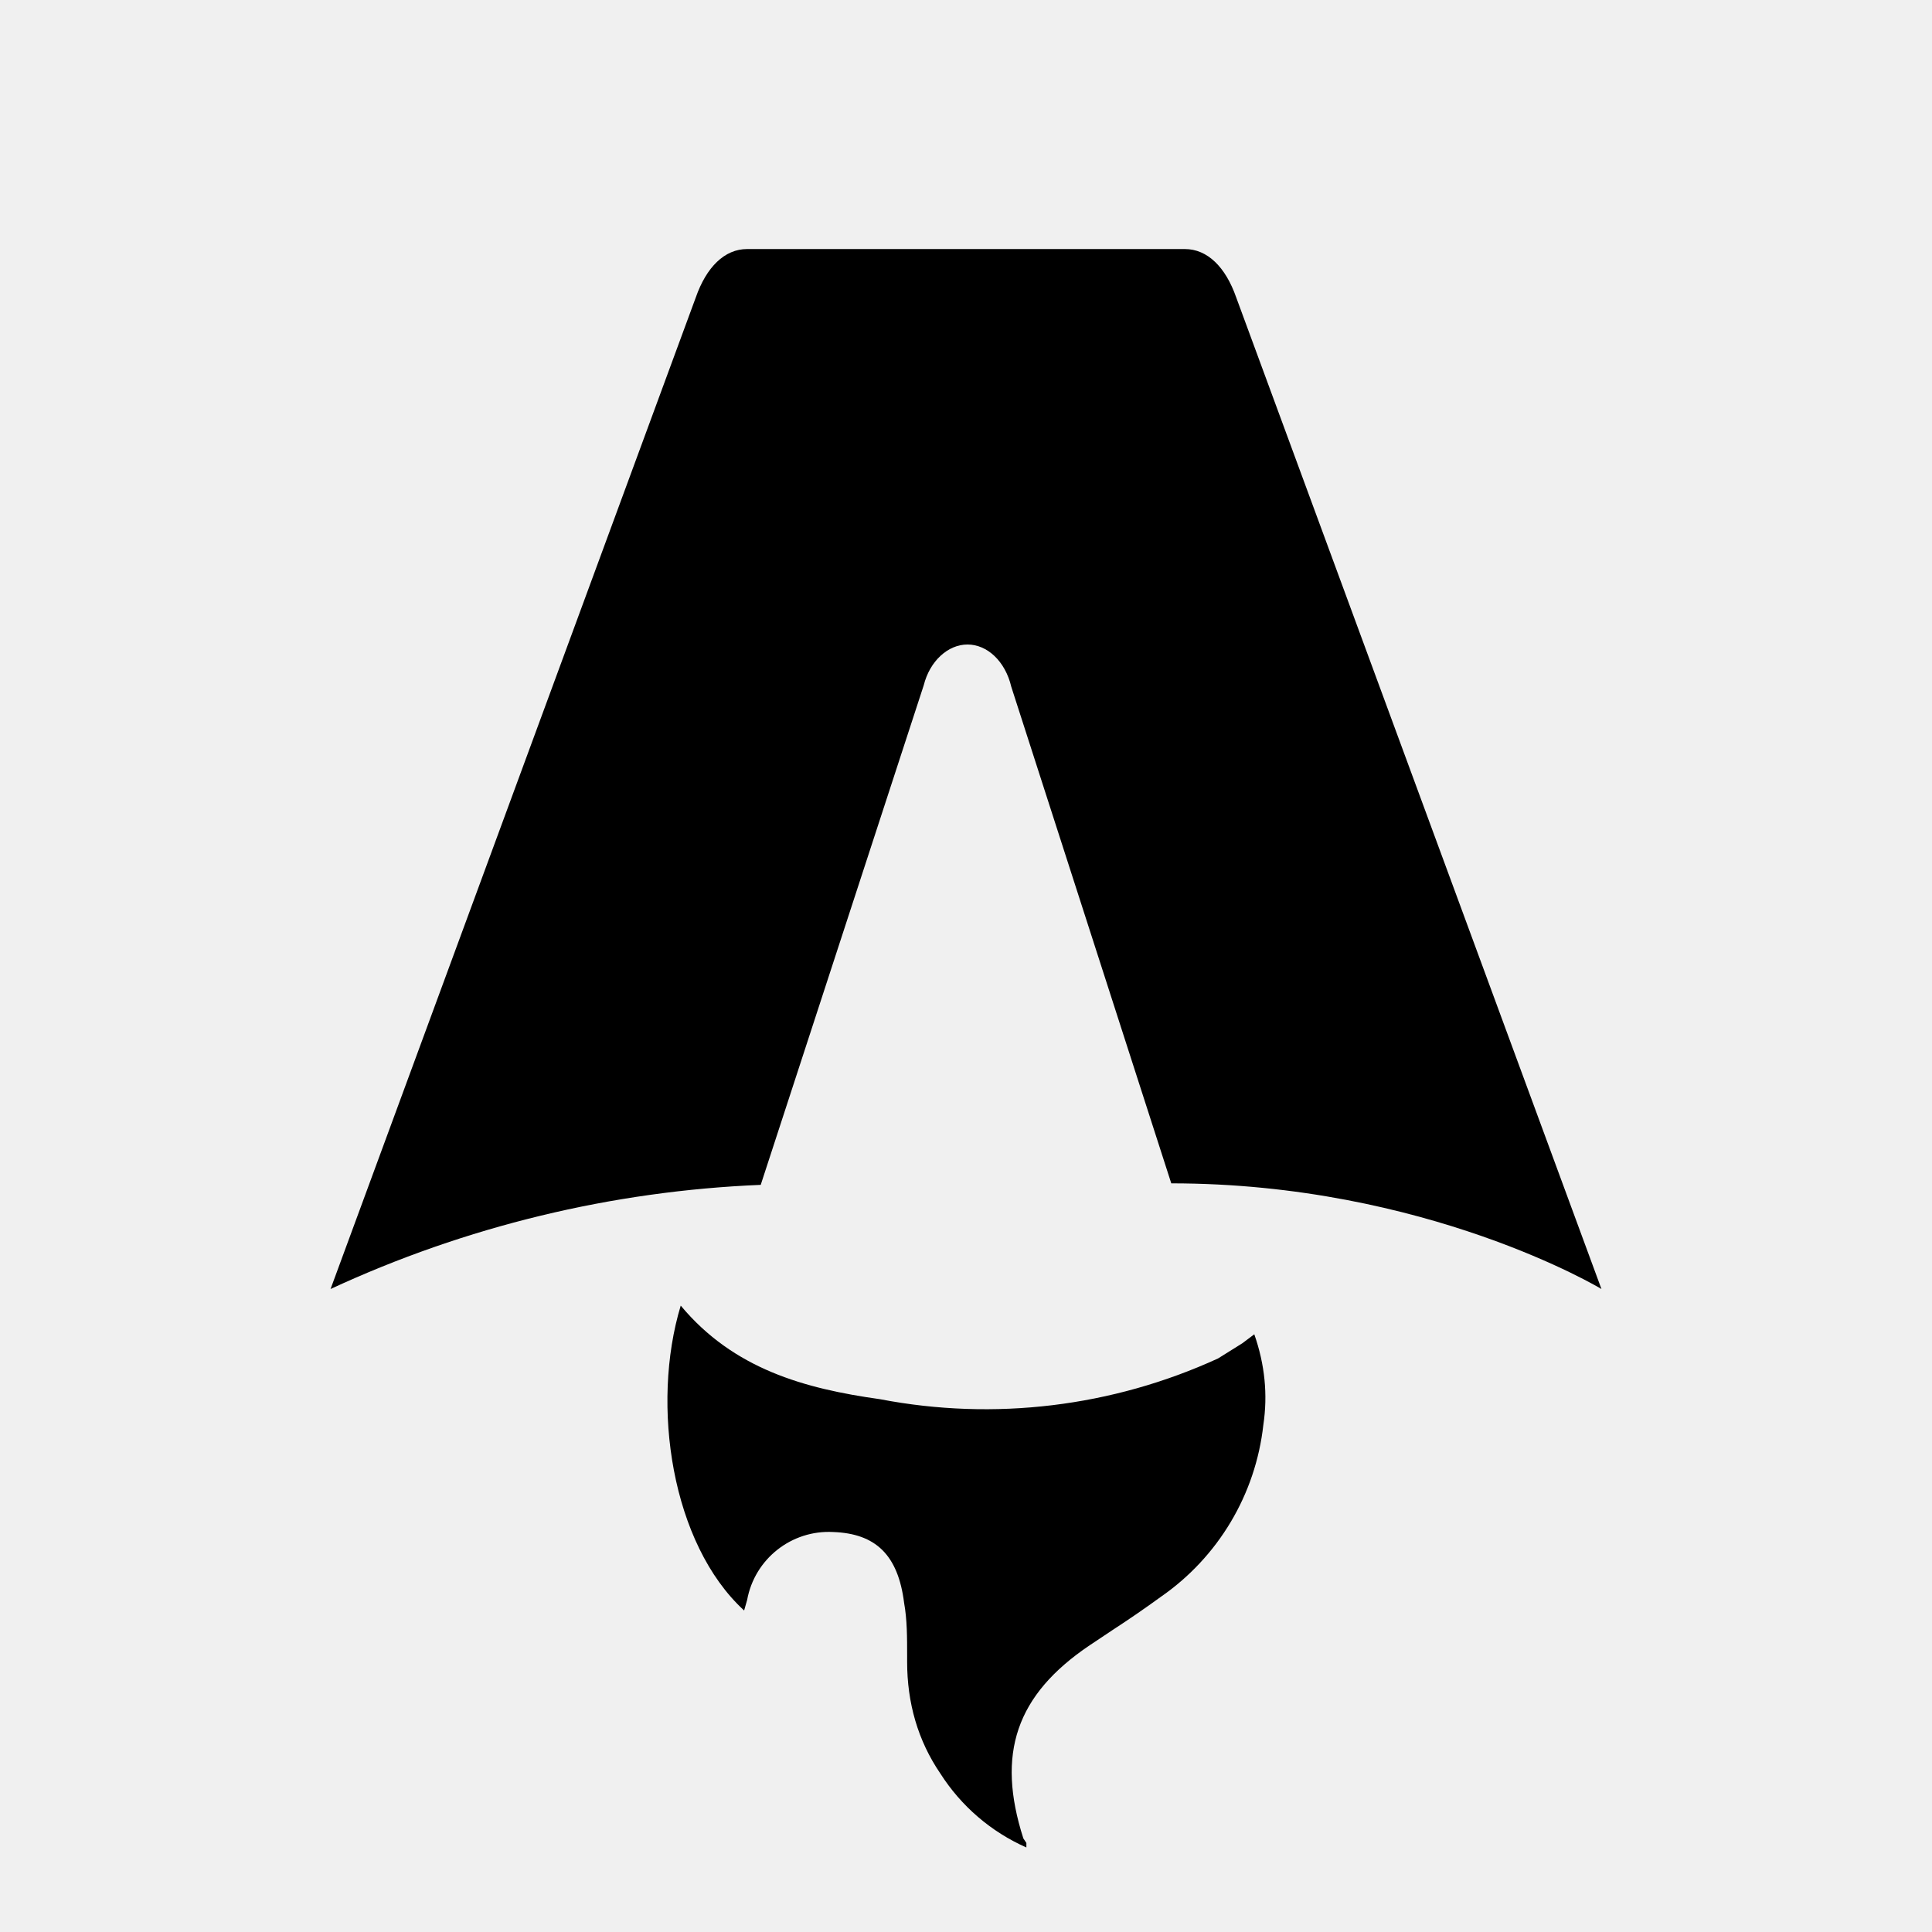
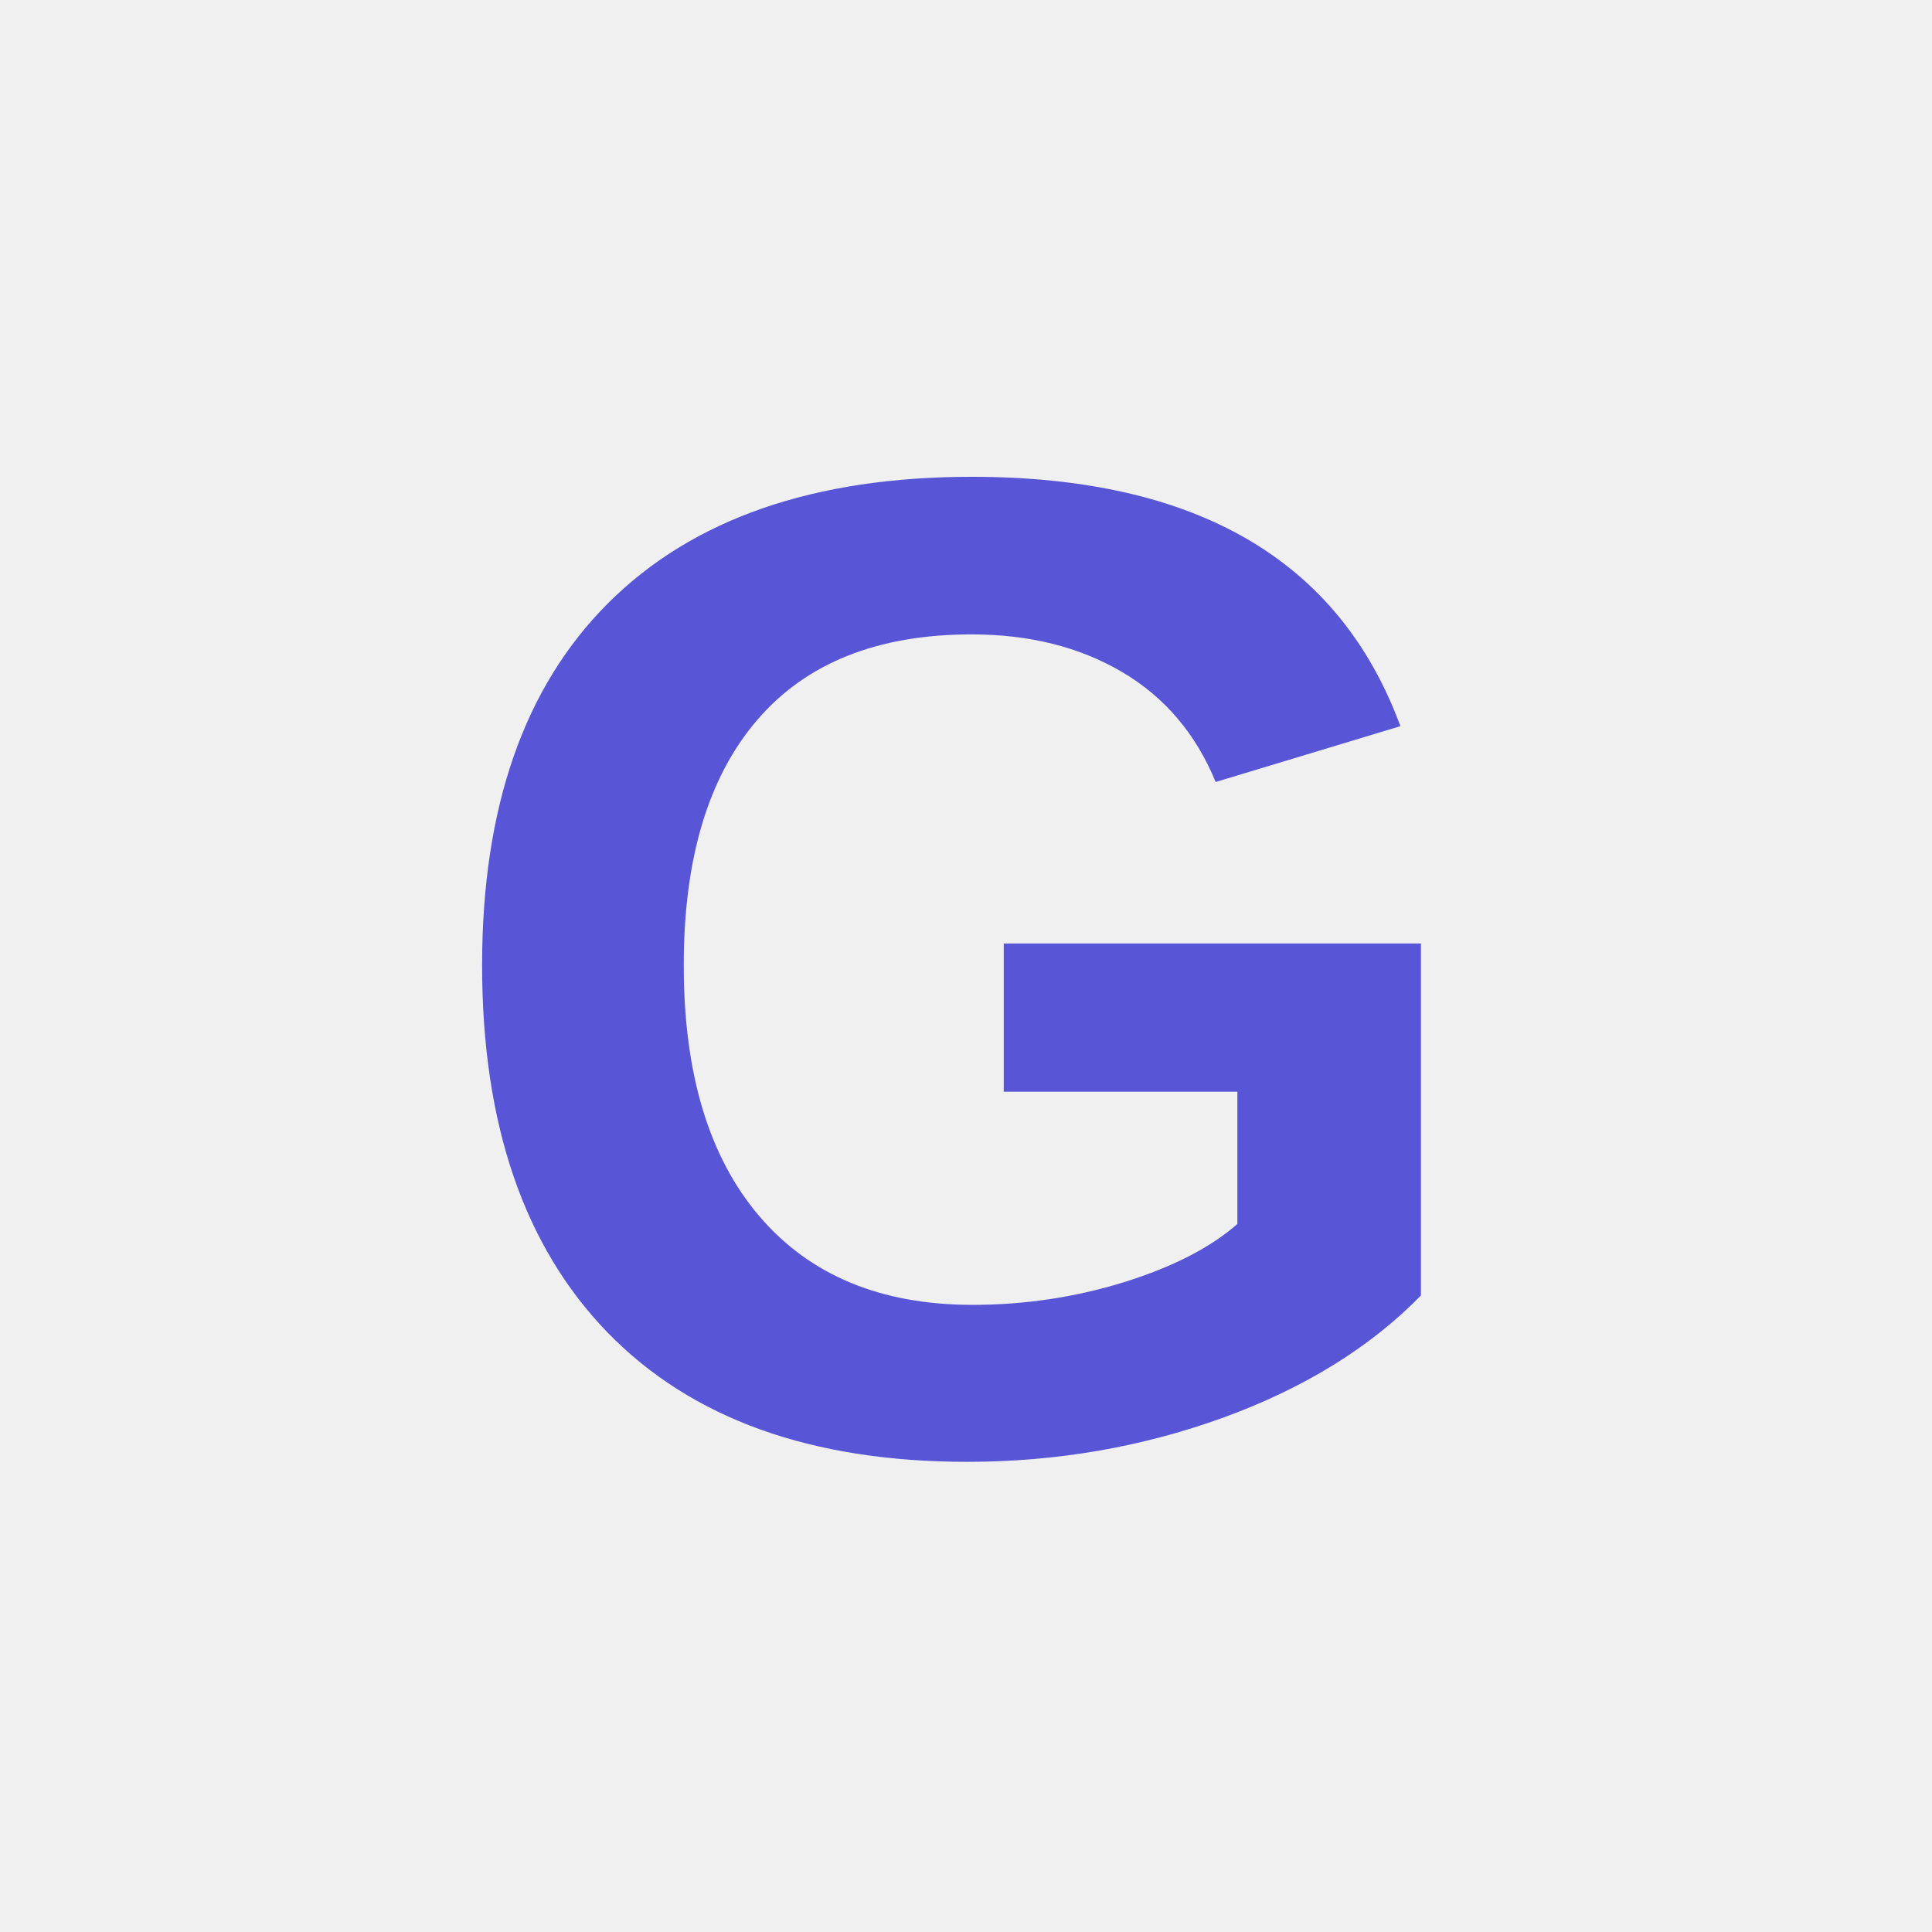
- <svg xmlns="http://www.w3.org/2000/svg" fill="none" viewBox="0 0 128 128">
-   <path d="M50.4 78.5a75.1 75.1 0 0 0-28.5 6.9l24.2-65.7c.7-2 1.9-3.2 3.4-3.2h29c1.5 0 2.7 1.2 3.4 3.2l24.2 65.7s-11.6-7-28.5-7L67 45.5c-.4-1.7-1.6-2.8-2.9-2.8-1.3 0-2.5 1.1-2.9 2.7L50.4 78.5Zm-1.1 28.2Zm-4.2-20.2c-2 6.6-.6 15.8 4.2 20.2a17.5 17.5 0 0 1 .2-.7 5.5 5.5 0 0 1 5.7-4.5c2.8.1 4.3 1.5 4.7 4.7.2 1.1.2 2.3.2 3.5v.4c0 2.7.7 5.2 2.2 7.4a13 13 0 0 0 5.7 4.9v-.3l-.2-.3c-1.8-5.6-.5-9.5 4.4-12.8l1.5-1a73 73 0 0 0 3.2-2.2 16 16 0 0 0 6.8-11.4c.3-2 .1-4-.6-6l-.8.6-1.6 1a37 37 0 0 1-22.4 2.7c-5-.7-9.7-2-13.2-6.2Z" />
+ <svg xmlns="http://www.w3.org/2000/svg" viewBox="0 0 100 100">
  <style>
-         path { fill: #000; }
-         @media (prefers-color-scheme: dark) {
-             path { fill: #FFF; }
-         }
-     </style>
+     text { fill: #5856D6; }
+     @media (prefers-color-scheme: dark) {
+       text { fill: #5E5CE6; }
+     }
+   </style>
+   <text x="50" y="50" text-anchor="middle" dominant-baseline="central" font-size="72" font-weight="600" font-family="system-ui, -apple-system, 'Helvetica Neue', Arial, sans-serif">G</text>
</svg>
